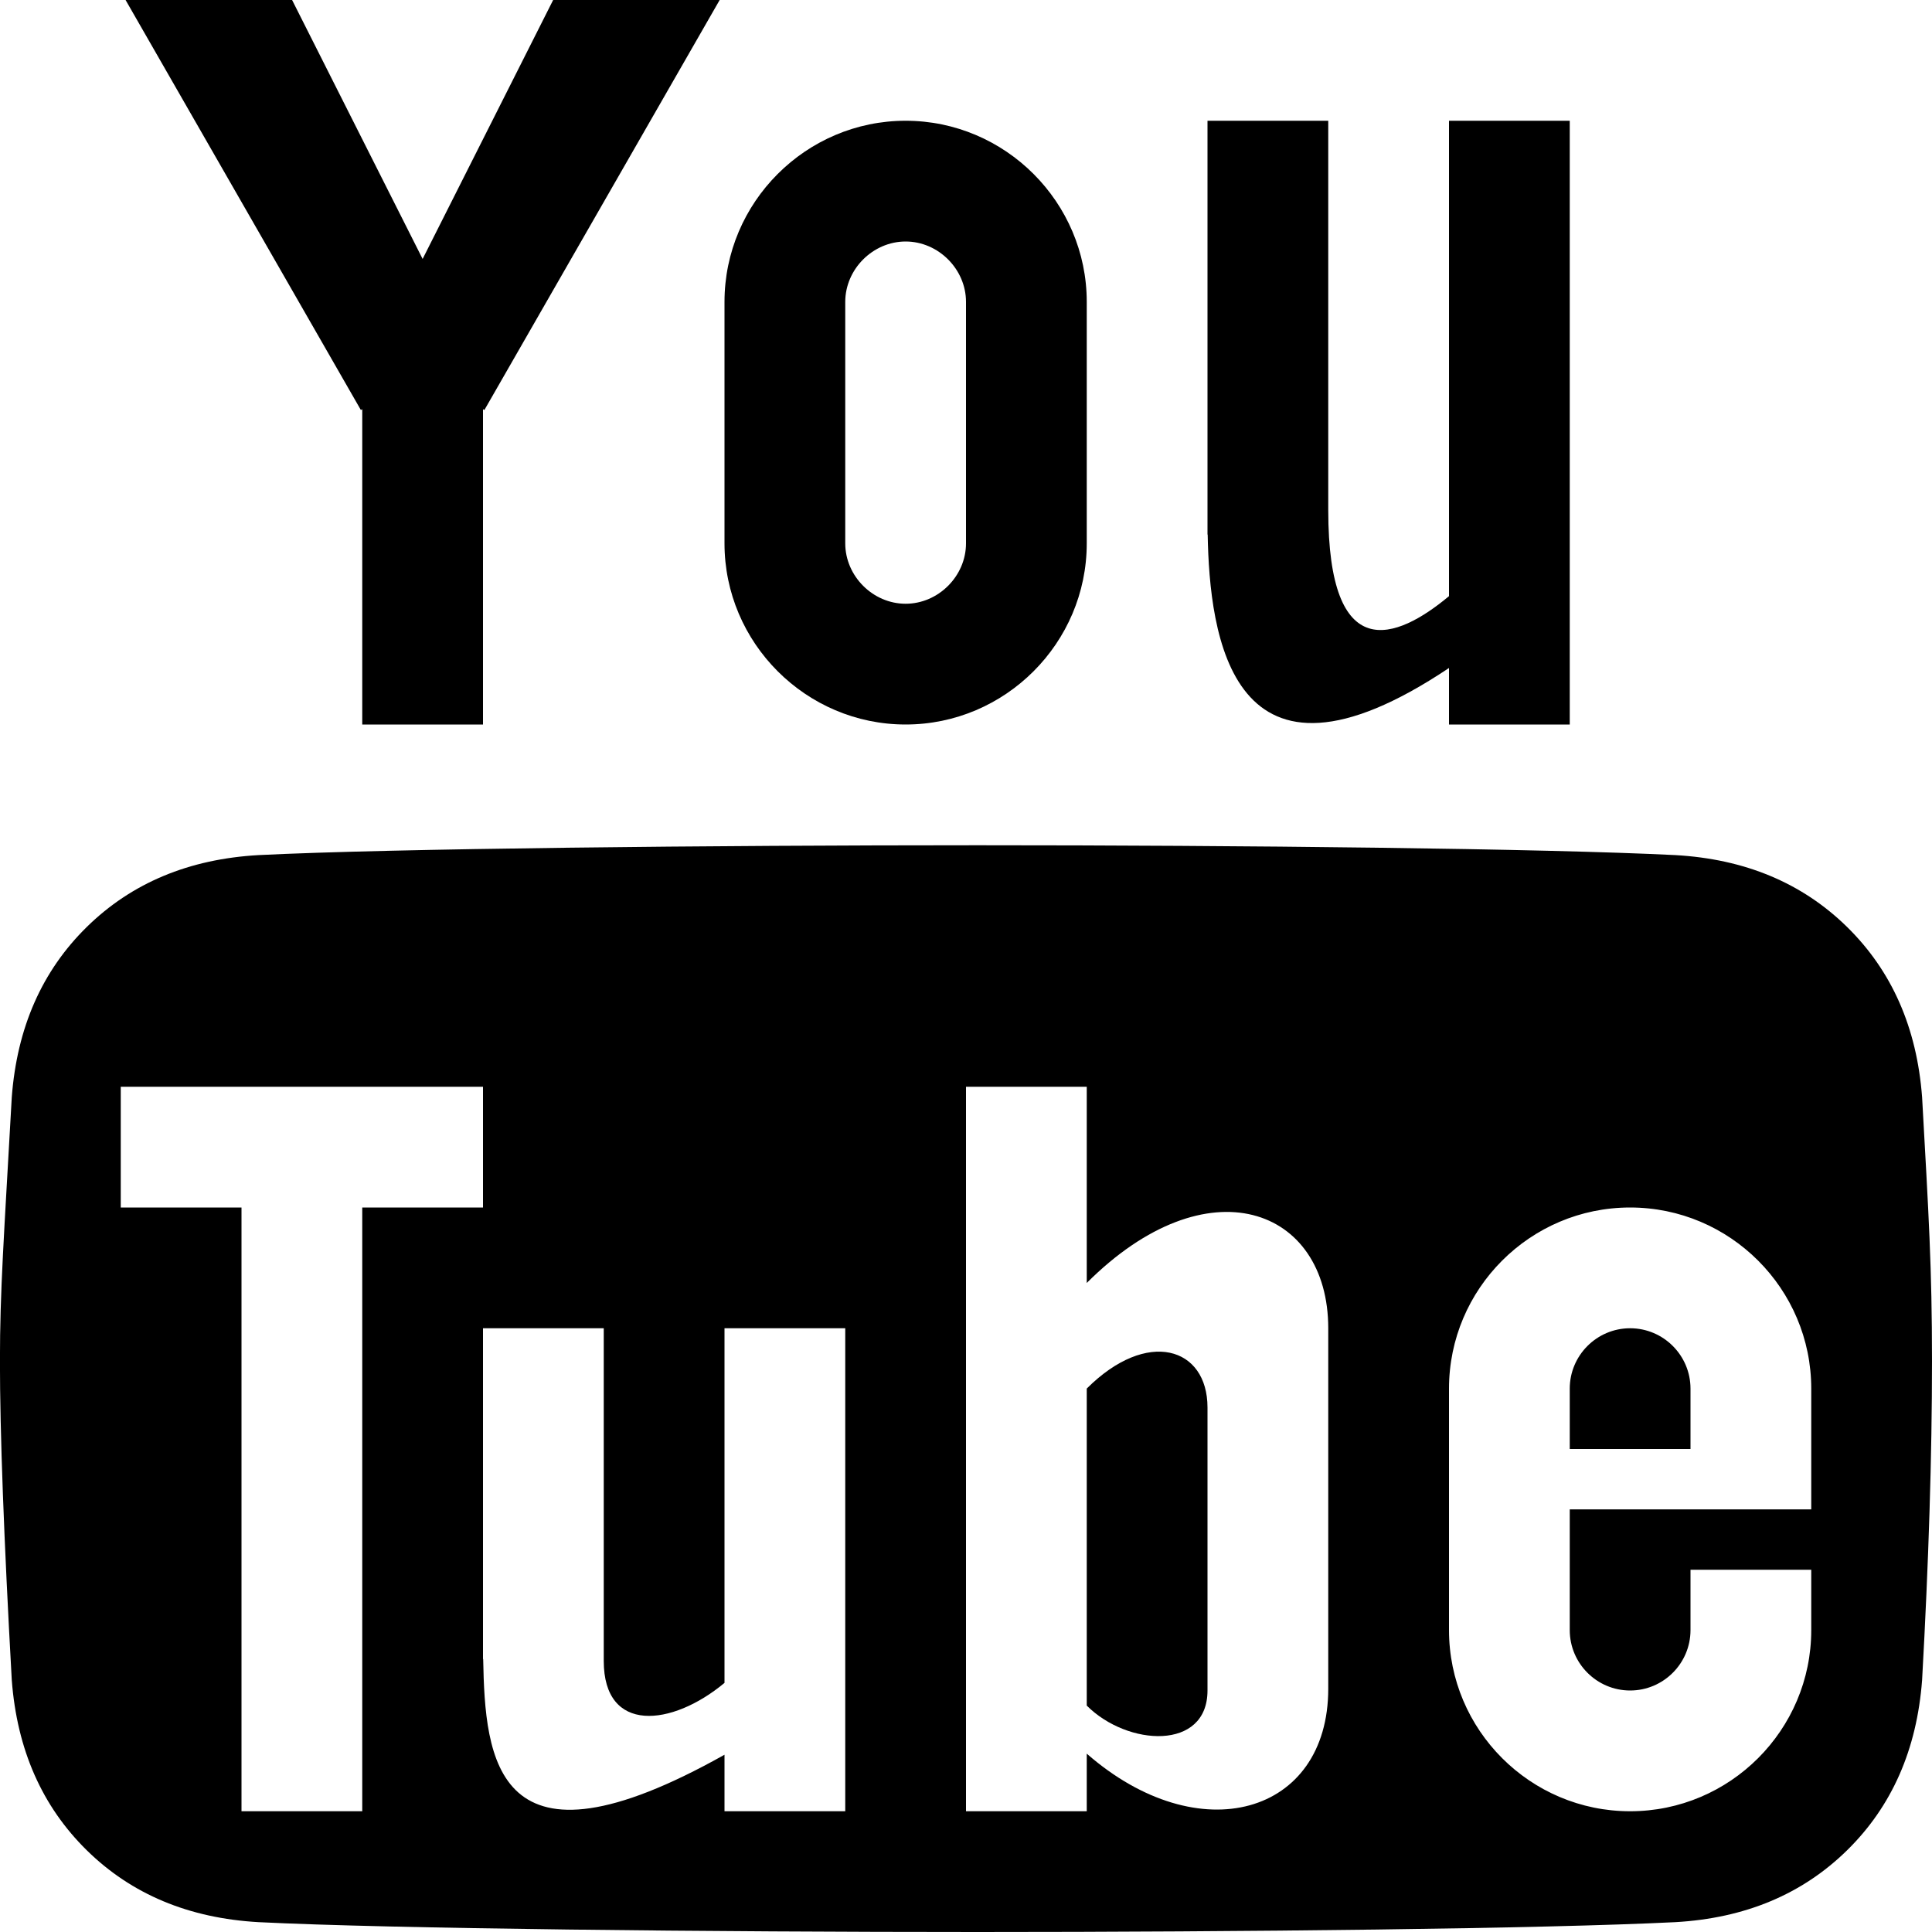
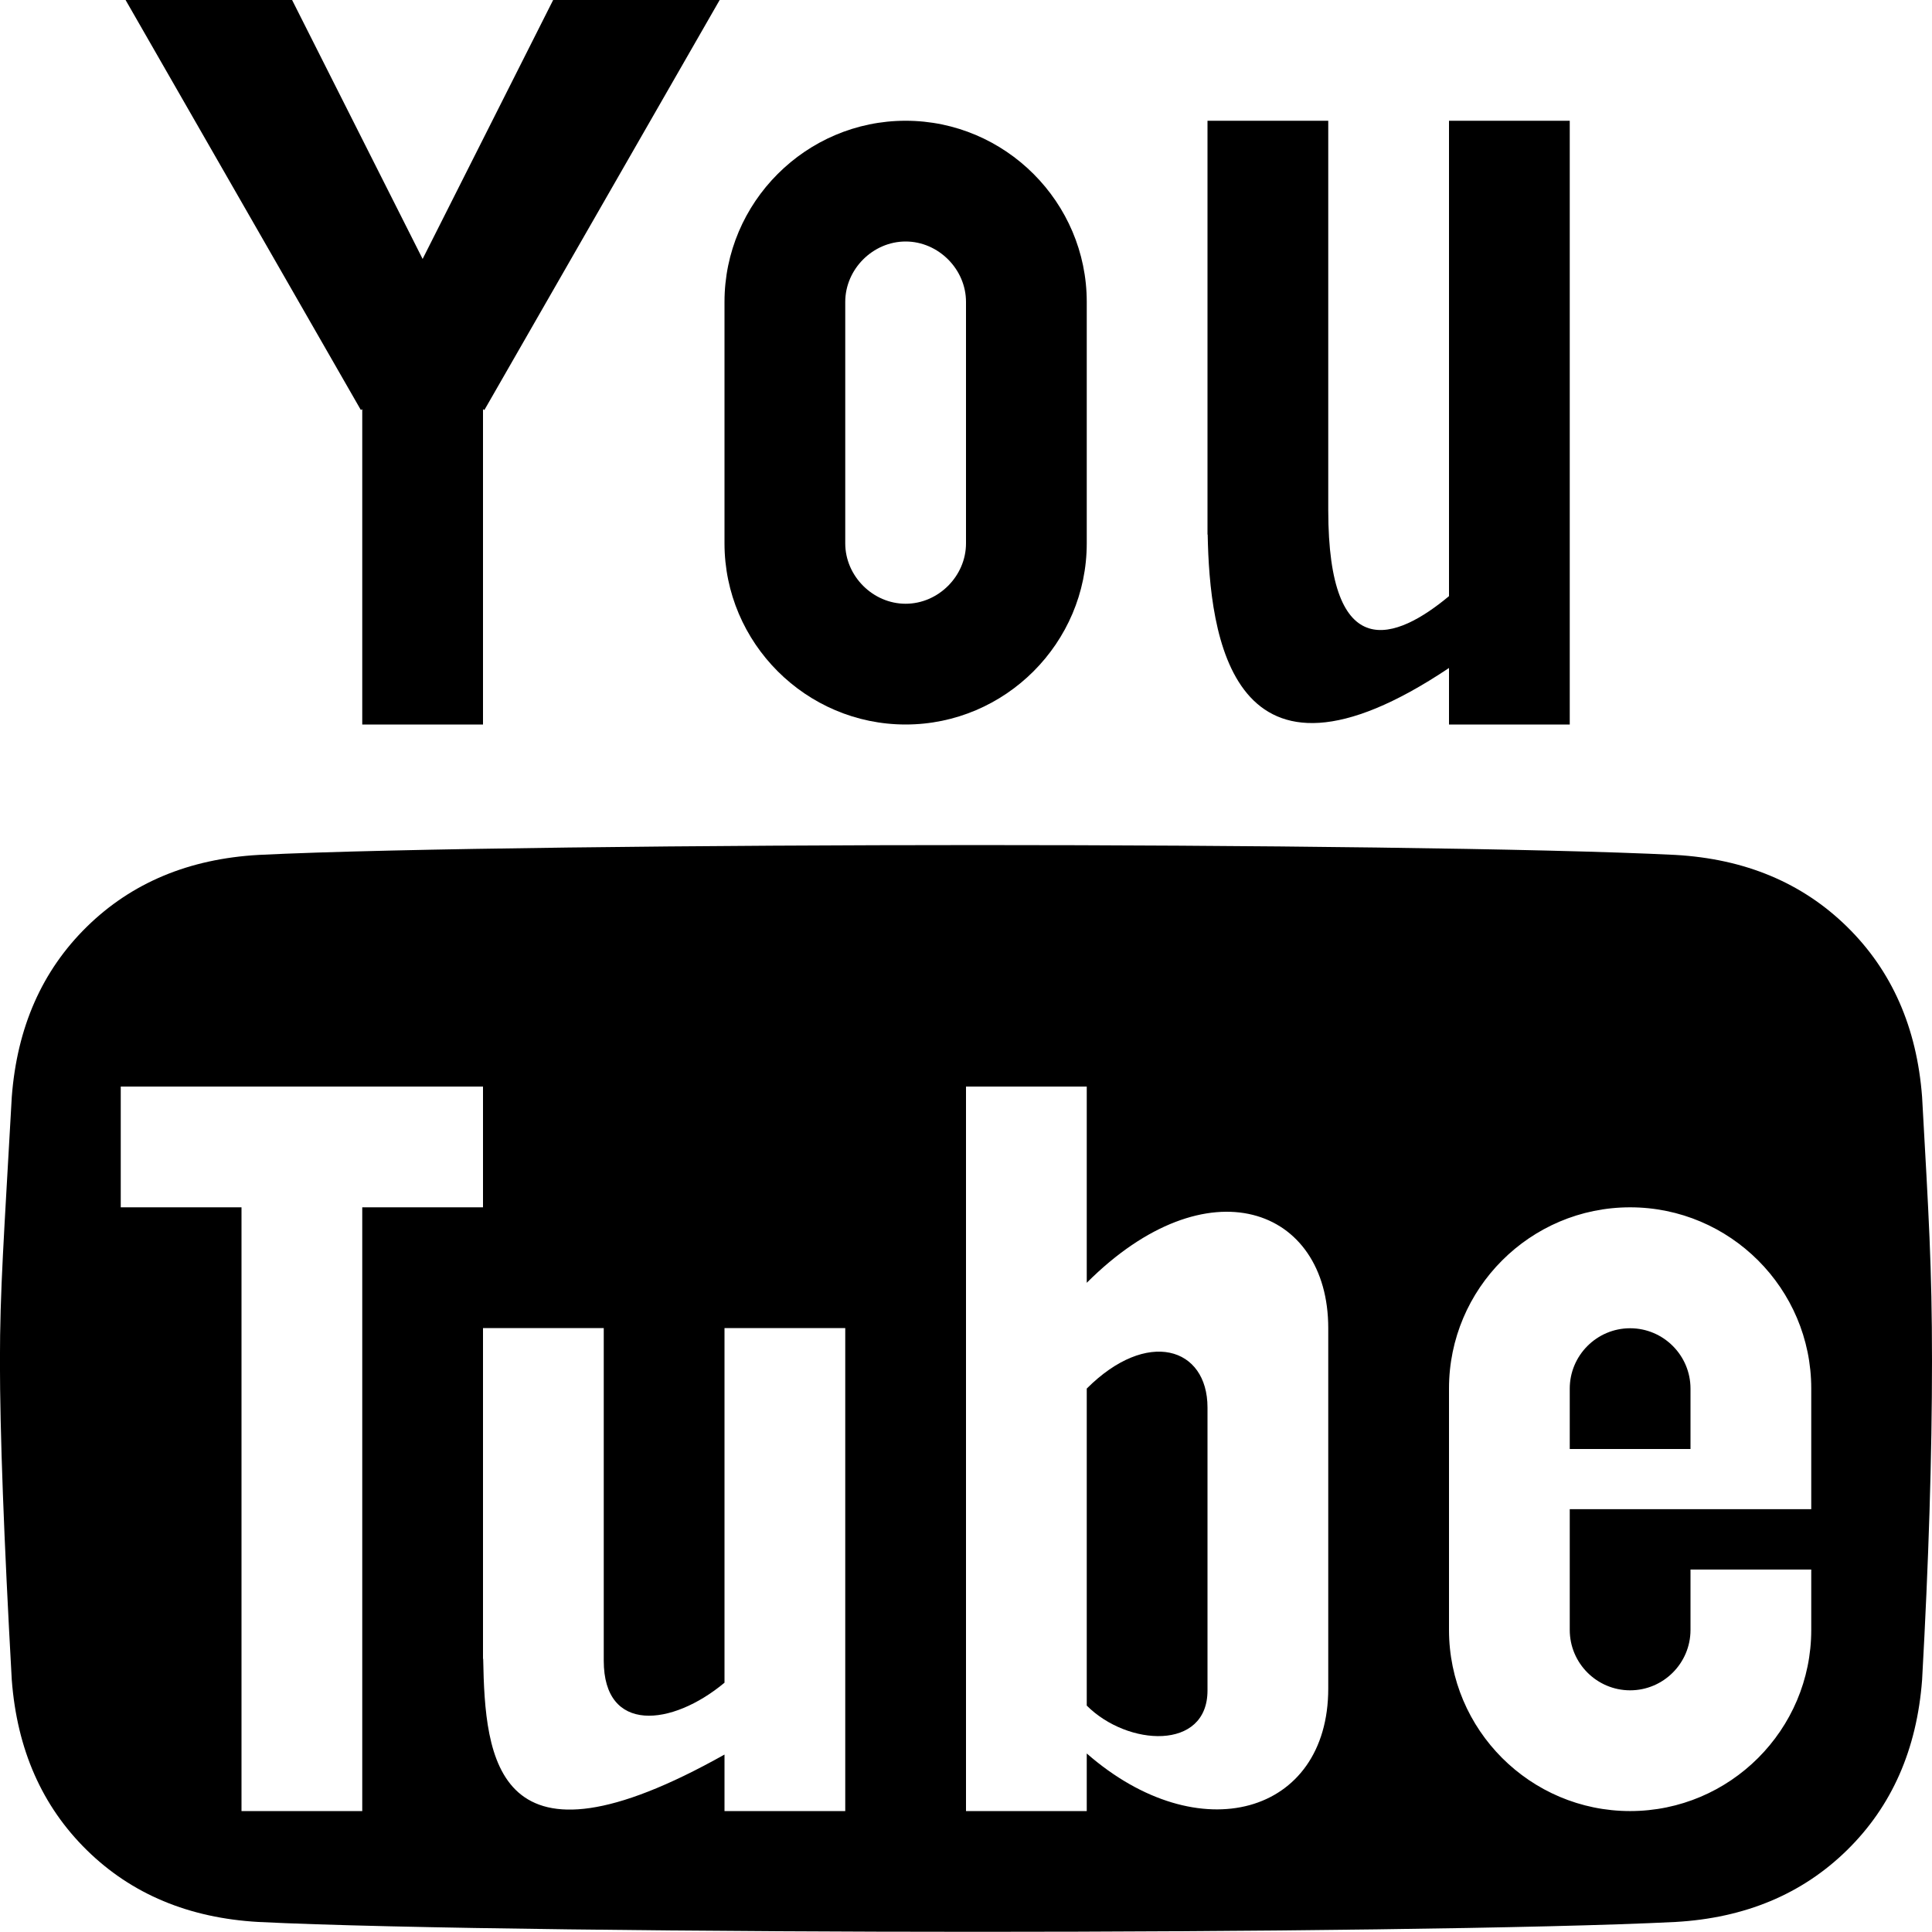
- <svg xmlns="http://www.w3.org/2000/svg" version="1.1" width="32" height="32" viewBox="0 0 32 32">
-   <path fill="#000000" d="M9.162 0l-2.162 4.289-2.162-4.289h-2.758l3.897 6.791 0.023-0.013v5.222h2v-5.222l0.023 0.013 3.897-6.791z" />
-   <path fill="#000000" d="M15 4c0.542 0 1 0.458 1 1v4c0 0.542-0.458 1-1 1s-1-0.458-1-1v-4c0-0.542 0.458-1 1-1zM15 2c-1.65 0-3 1.35-3 3v4c0 1.65 1.35 3 3 3s3-1.35 3-3v-4c0-1.65-1.35-3-3-3v0z" />
-   <path fill="#000000" d="M24 2v7.874c-0.873 0.728-2 1.167-2-1.426v-6.448h-2v6.854h0.003c0.031 1.653 0.379 4.63 3.997 2.21v0.936h2v-10h-2z" />
-   <path fill="#000000" d="M27 22c-0.551 0-1 0.449-1 1v1h2v-1c0-0.551-0.449-1-1-1z" />
-   <path fill="#000000" d="M18 23v5.25c0.677 0.677 2 0.75 2-0.25s0-3.688 0-4.688-1-1.313-2-0.313z" />
-   <path fill="#000000" d="M31.836 18.173c-0.087-1.152-0.501-2.092-1.243-2.82s-1.69-1.125-2.846-1.19c-2.181-0.109-7.17-0.163-11.554-0.163s-9.728 0.054-11.909 0.163c-1.156 0.065-2.104 0.462-2.846 1.19s-1.156 1.668-1.243 2.82c-0.131 2.347-0.196 3.198-0.196 4.372s0.065 2.934 0.196 5.282c0.087 1.152 0.502 2.092 1.243 2.82s1.69 1.125 2.846 1.19c2.181 0.109 7.525 0.163 11.909 0.163s9.373-0.054 11.554-0.163c1.156-0.065 2.104-0.462 2.846-1.19s1.156-1.668 1.243-2.82c0.109-1.956 0.164-3.717 0.164-5.282s-0.055-2.416-0.164-4.372zM6 30h-2v-10h-2v-2h6v2h-2v10zM14 30h-2v-0.936c-3.802 2.134-3.966 0.069-3.997-1.585h-0.003v-5.479h2v5.51c0 1.208 1.127 1.091 2 0.364v-5.874h2v8zM22 27.971c0 2.090-2.141 2.7-4 1.075v0.954h-2v-12h2v3.25c2-2 4-1.25 4 0.75s0 3.787 0 5.971zM30 24v1h-4v2c0 0.551 0.449 1 1 1s1-0.449 1-1v-1h2v1c0 1.654-1.346 3-3 3s-3-1.346-3-3v-4c0-1.654 1.346-3 3-3s3 1.346 3 3v1z" />
+ <svg xmlns="http://www.w3.org/2000/svg" viewBox="0 0 32 32">
+   <path d="m9.162 0l-2.162 4.289-2.162-4.289h-2.758l3.897 6.791.023-.013v5.222h2v-5.222l.023.013 3.897-6.791z" />
+   <path d="m15 4c.542 0 1 .458 1 1v4c0 .542-.458 1-1 1s-1-.458-1-1v-4c0-.542.458-1 1-1m0-2c-1.65 0-3 1.35-3 3v4c0 1.65 1.35 3 3 3s3-1.35 3-3v-4c0-1.65-1.35-3-3-3" />
+   <path d="m24 2v7.874c-.873.728-2 1.167-2-1.426v-6.448h-2v6.854h.003c.031 1.653.379 4.63 3.997 2.21v.936h2v-10h-2" />
+   <path d="m27 22c-.551 0-1 .449-1 1v1h2v-1c0-.551-.449-1-1-1" />
+   <path d="m18 23v5.25c.677.677 2 .75 2-.25s0-3.688 0-4.688-1-1.313-2-.313" />
+   <path d="m31.836 18.17c-.087-1.152-.501-2.092-1.243-2.82s-1.69-1.125-2.846-1.19c-2.181-.109-7.17-.163-11.554-.163s-9.728.054-11.909.163c-1.156.065-2.104.462-2.846 1.19s-1.156 1.668-1.243 2.82c-.131 2.347-.196 3.198-.196 4.372s.065 2.934.196 5.282c.087 1.152.502 2.092 1.243 2.82s1.69 1.125 2.846 1.19c2.181.109 7.525.163 11.909.163s9.373-.054 11.554-.163c1.156-.065 2.104-.462 2.846-1.19s1.156-1.668 1.243-2.82c.109-1.956.164-3.717.164-5.282s-.055-2.416-.164-4.372m-25.836 11.827h-2v-10h-2v-2h6v2h-2v10m8 0h-2v-.936c-3.802 2.134-3.966.069-3.997-1.585h-.003v-5.479h2v5.51c0 1.208 1.127 1.091 2 .364v-5.874h2v8m8-2.029c0 2.09-2.141 2.7-4 1.075v.954h-2v-12h2v3.25c2-2 4-1.25 4 .75s0 3.787 0 5.971m8-3.971v1h-4v2c0 .551.449 1 1 1s1-.449 1-1v-1h2v1c0 1.654-1.346 3-3 3s-3-1.346-3-3v-4c0-1.654 1.346-3 3-3s3 1.346 3 3v1" />
</svg>
